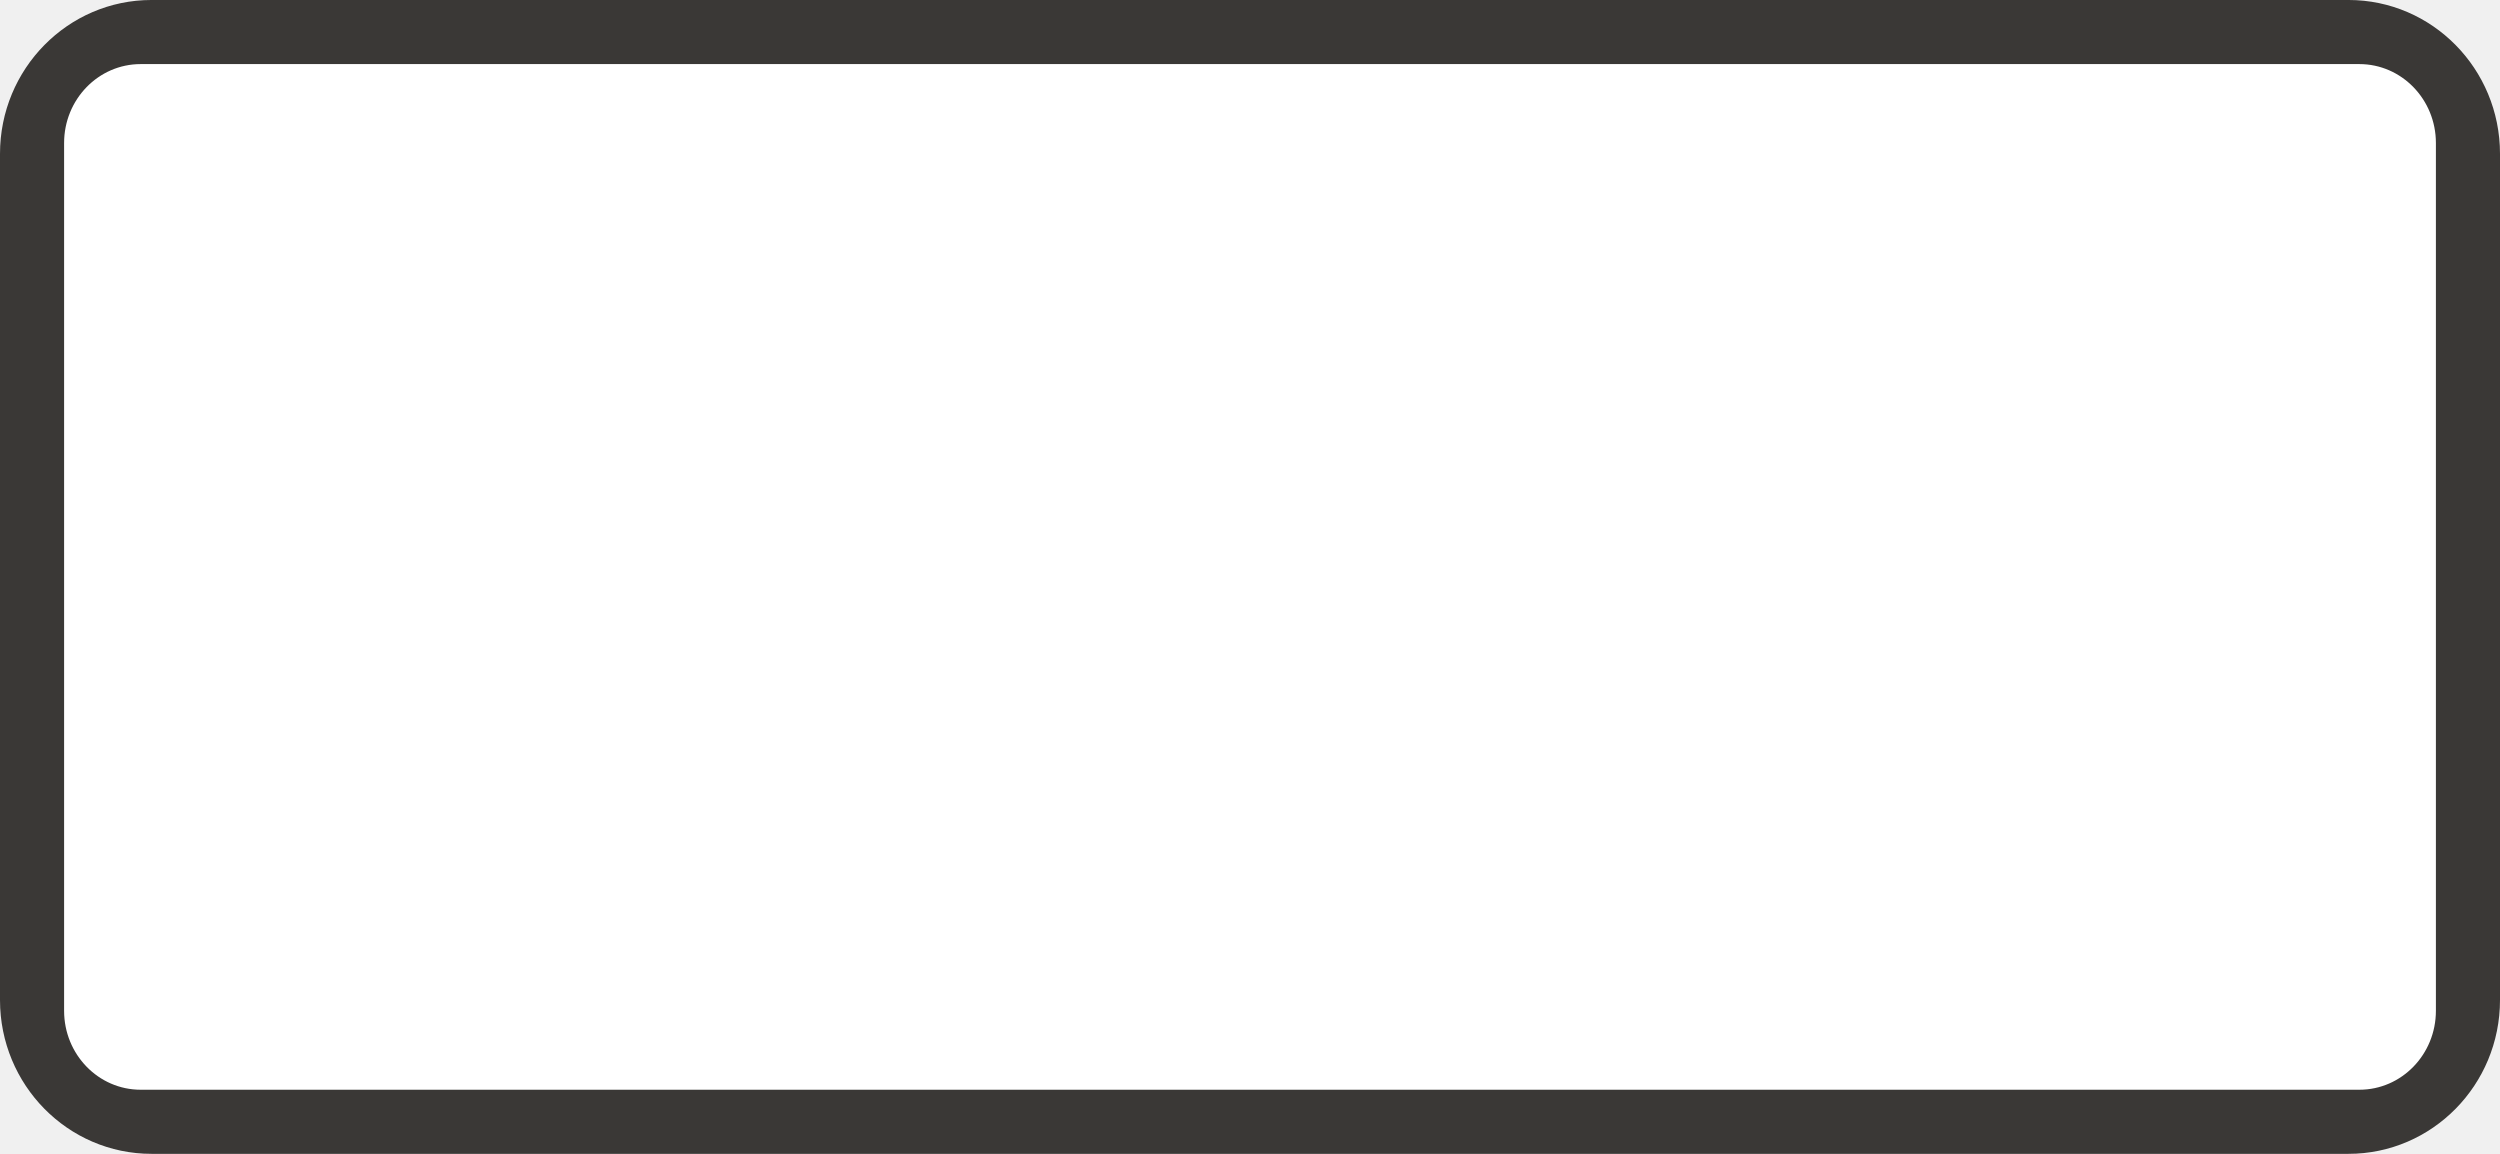
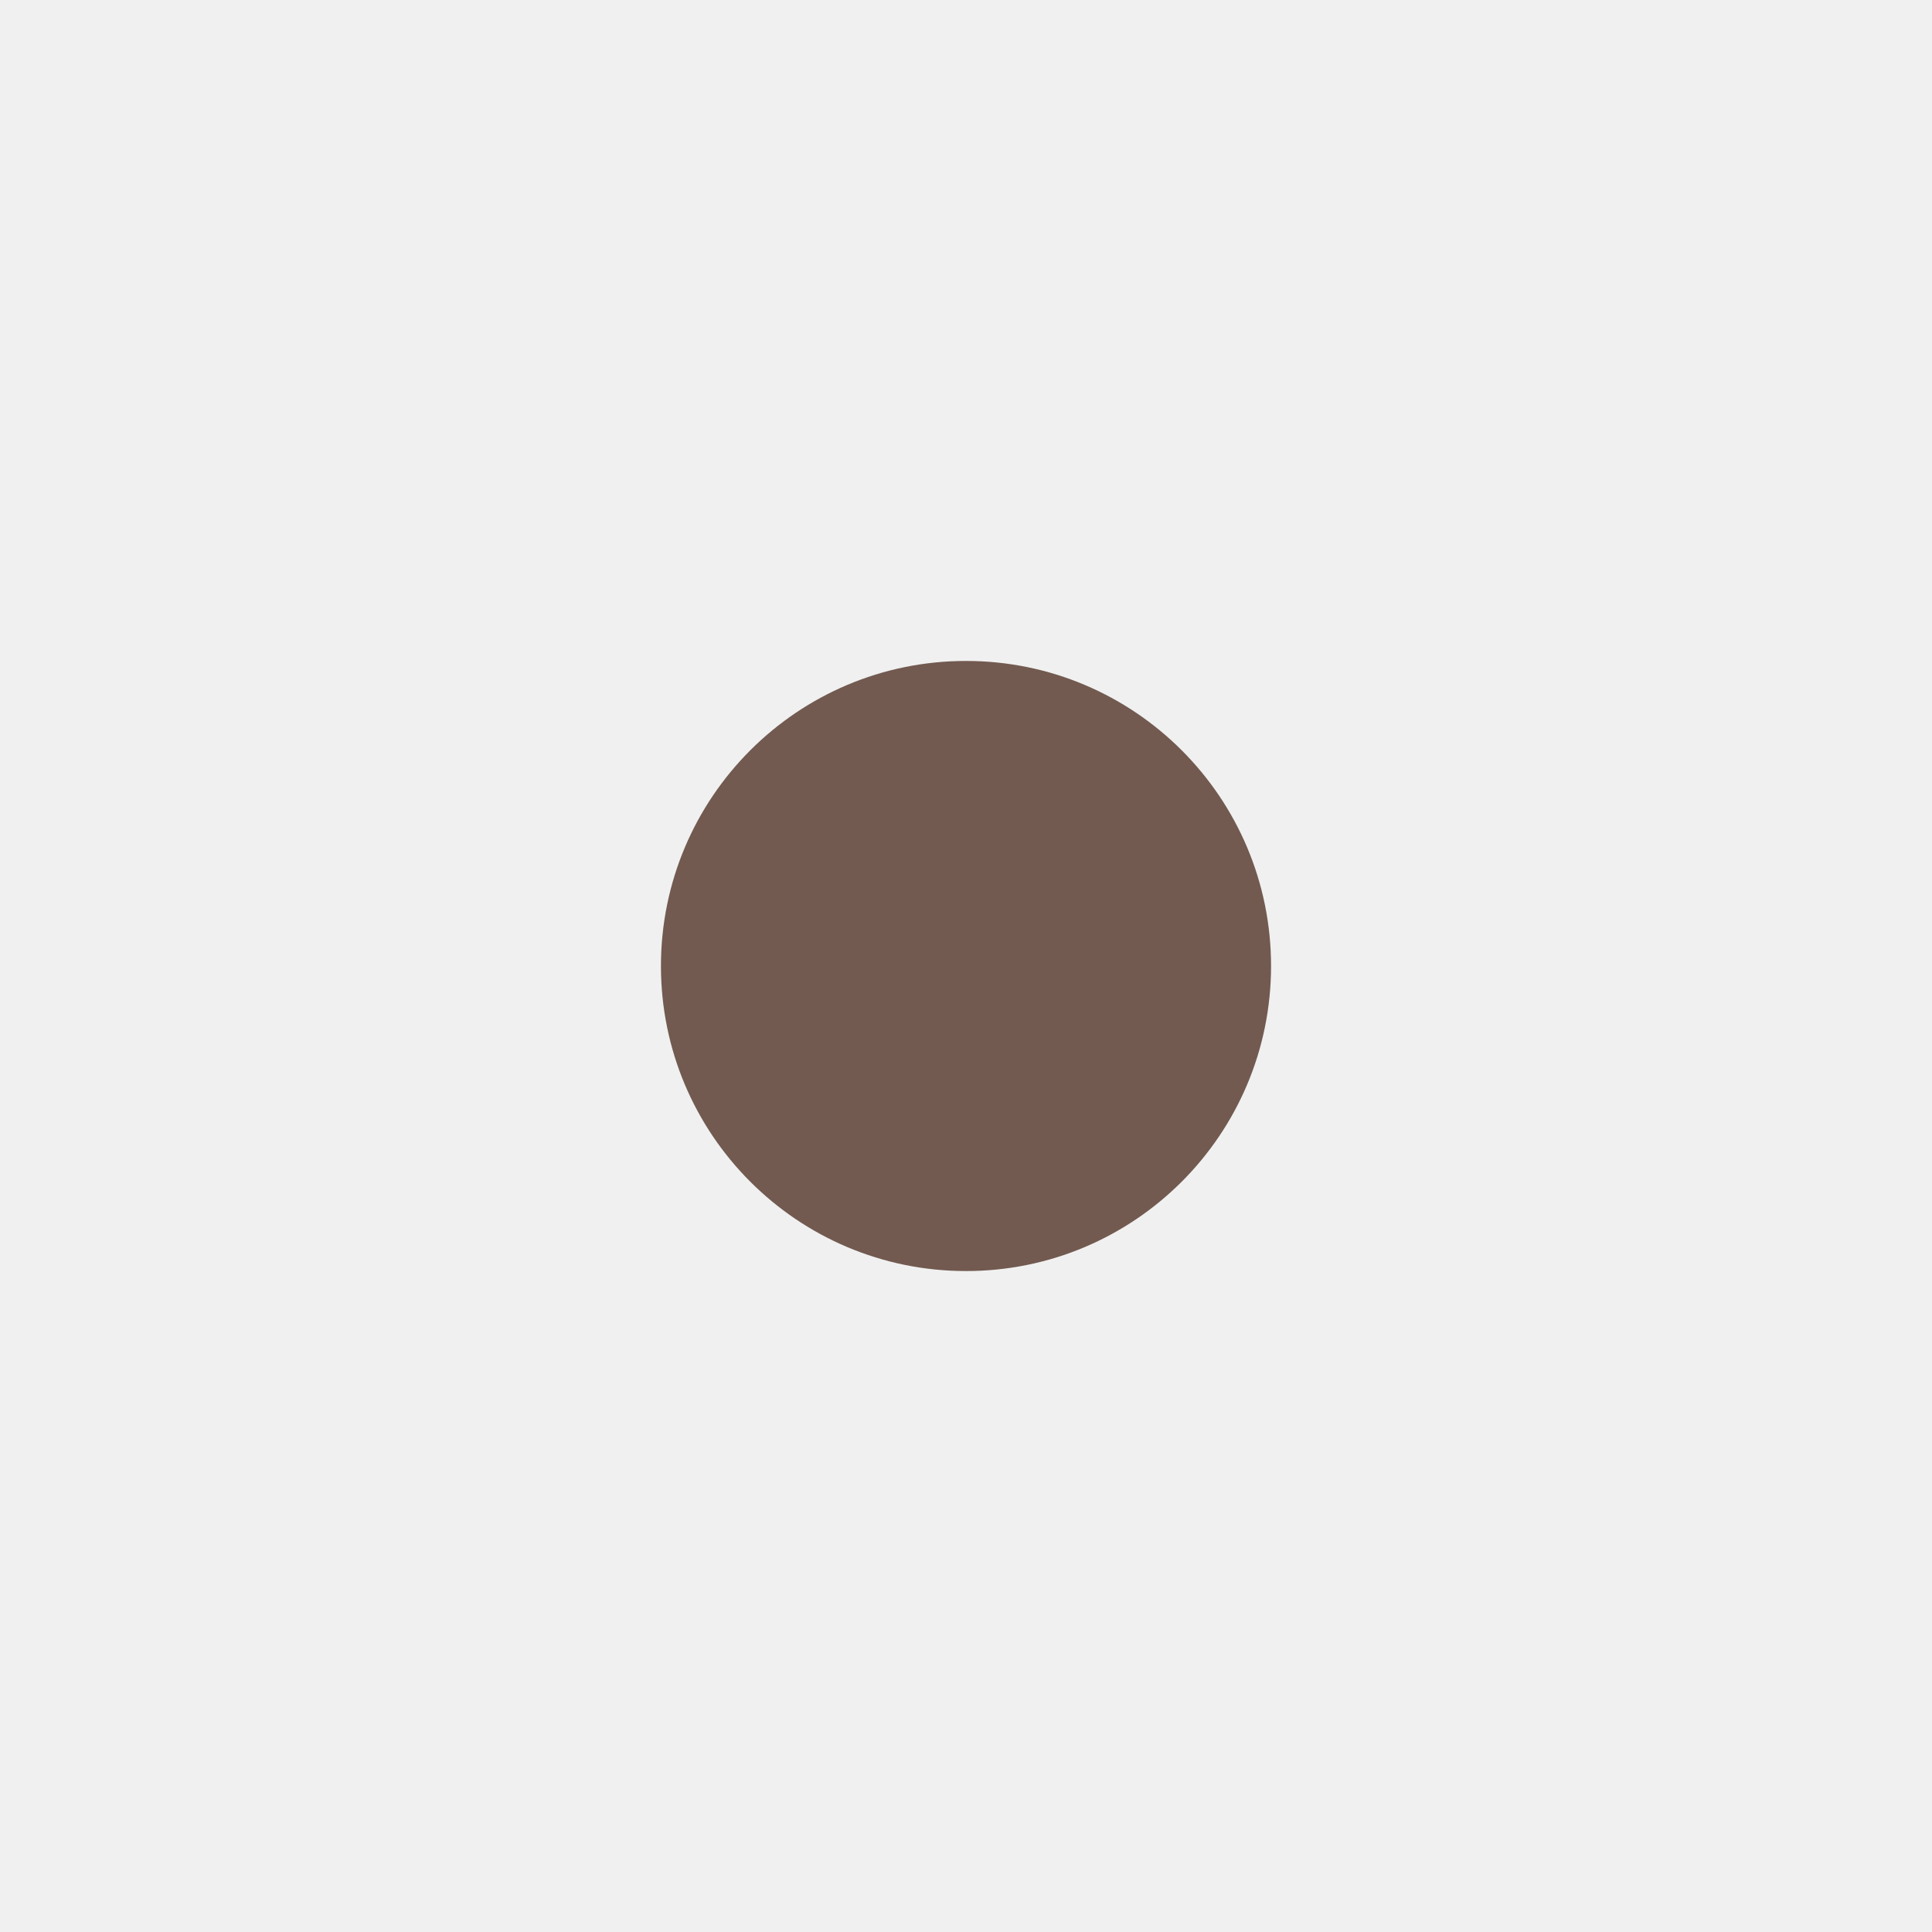
- <svg xmlns="http://www.w3.org/2000/svg" viewBox="0 0 39 18" version="1.1" id="svg5088" height="18" width="39">
-   <defs id="defs5090" />
-   <g transform="translate(-54.99999,-941.3622)" id="layer1">
-     <g id="generic-md-3" transform="translate(-180,480)">
-       <rect rx="2.364" ry="2.4" y="461.362" x="235" height="18" width="39" id="rect3455" style="color:#3a3836;display:inline;overflow:visible;visibility:visible;fill:#3a3836;fill-opacity:1;fill-rule:evenodd;stroke:none;stroke-width:1.191;marker:none;enable-background:accumulate" />
-       <rect rx="1.194" ry="1.231" style="color:#3a3836;display:inline;overflow:visible;visibility:visible;fill:#ffffff;fill-opacity:1;fill-rule:evenodd;stroke:none;stroke-width:1.212;marker:none;enable-background:accumulate" id="rect3457" width="37" height="16" x="236" y="462.362" />
-     </g>
-   </g>
+ <svg xmlns="http://www.w3.org/2000/svg" width="19" height="19" version="1.1" viewBox="0 0 19 19">
+   <rect width="19" height="19" fill="none" />
+   <path d="m12.5 9.5c0 1.657-1.343 3-3 3-1.657 0-3-1.343-3-3 0-1.657 1.343-3 3-3 1.657 0 3 1.343 3 3z" fill="#725a50" stroke-width=".462" />
</svg>
